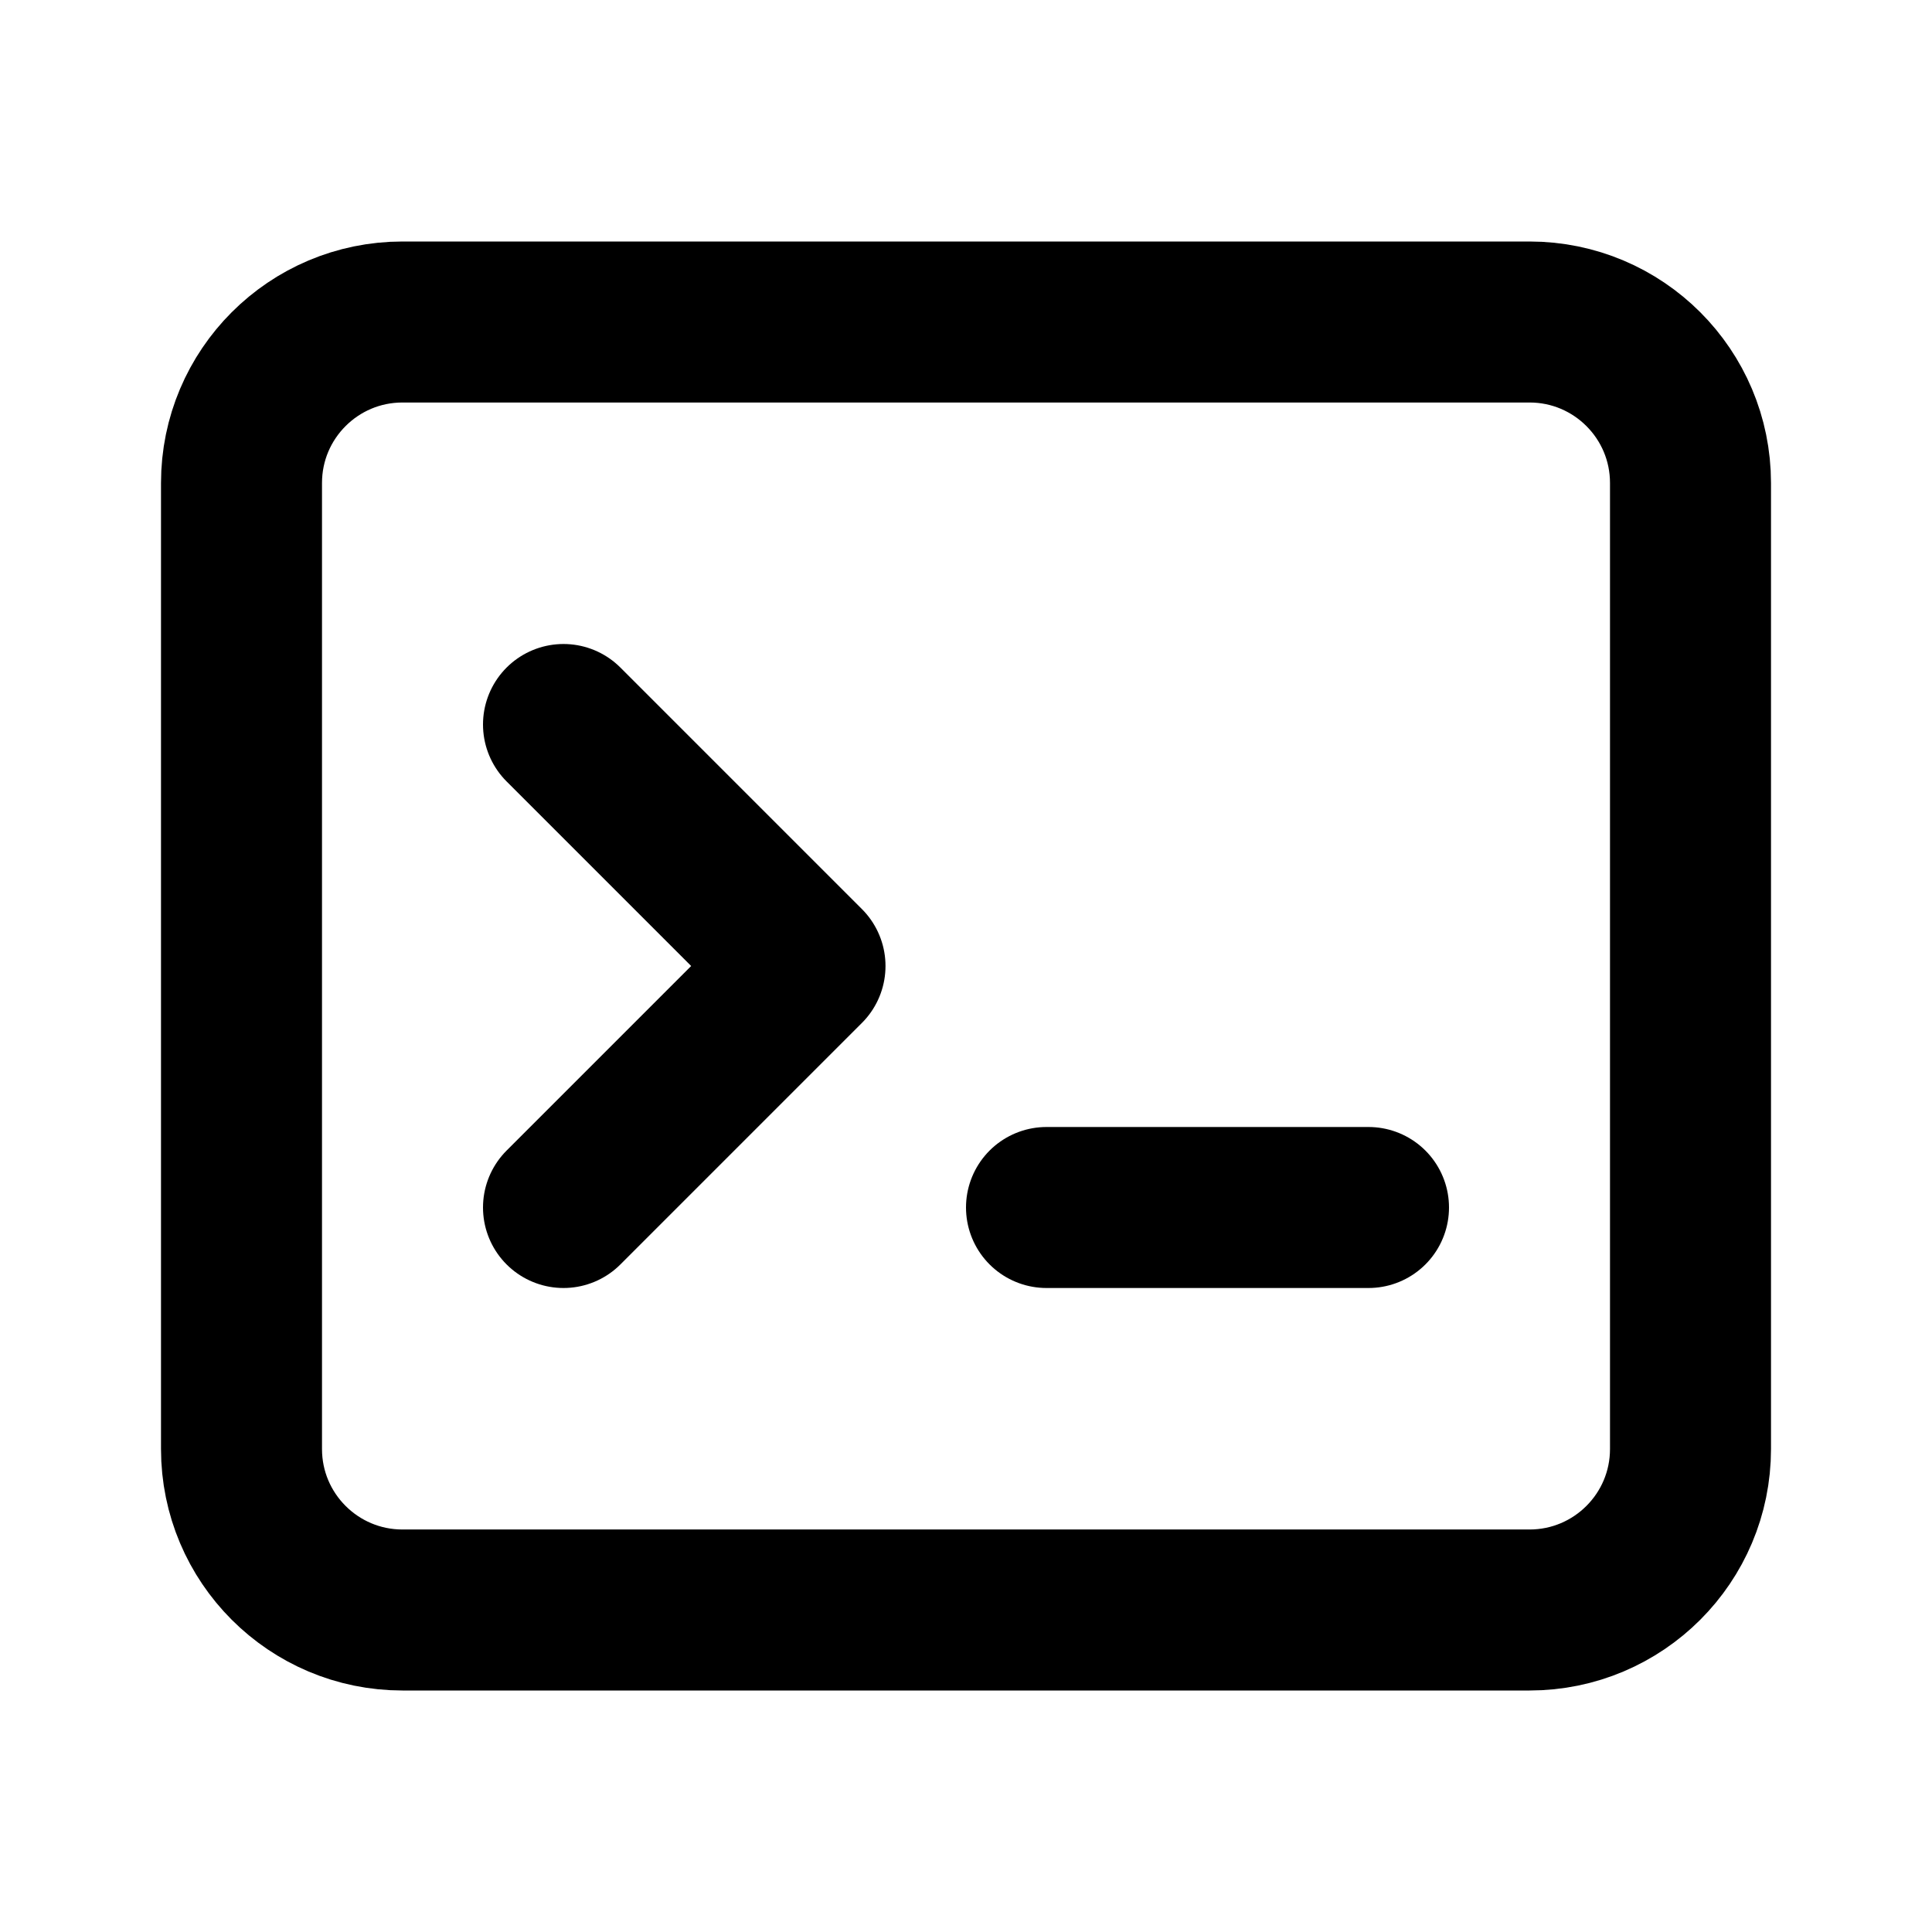
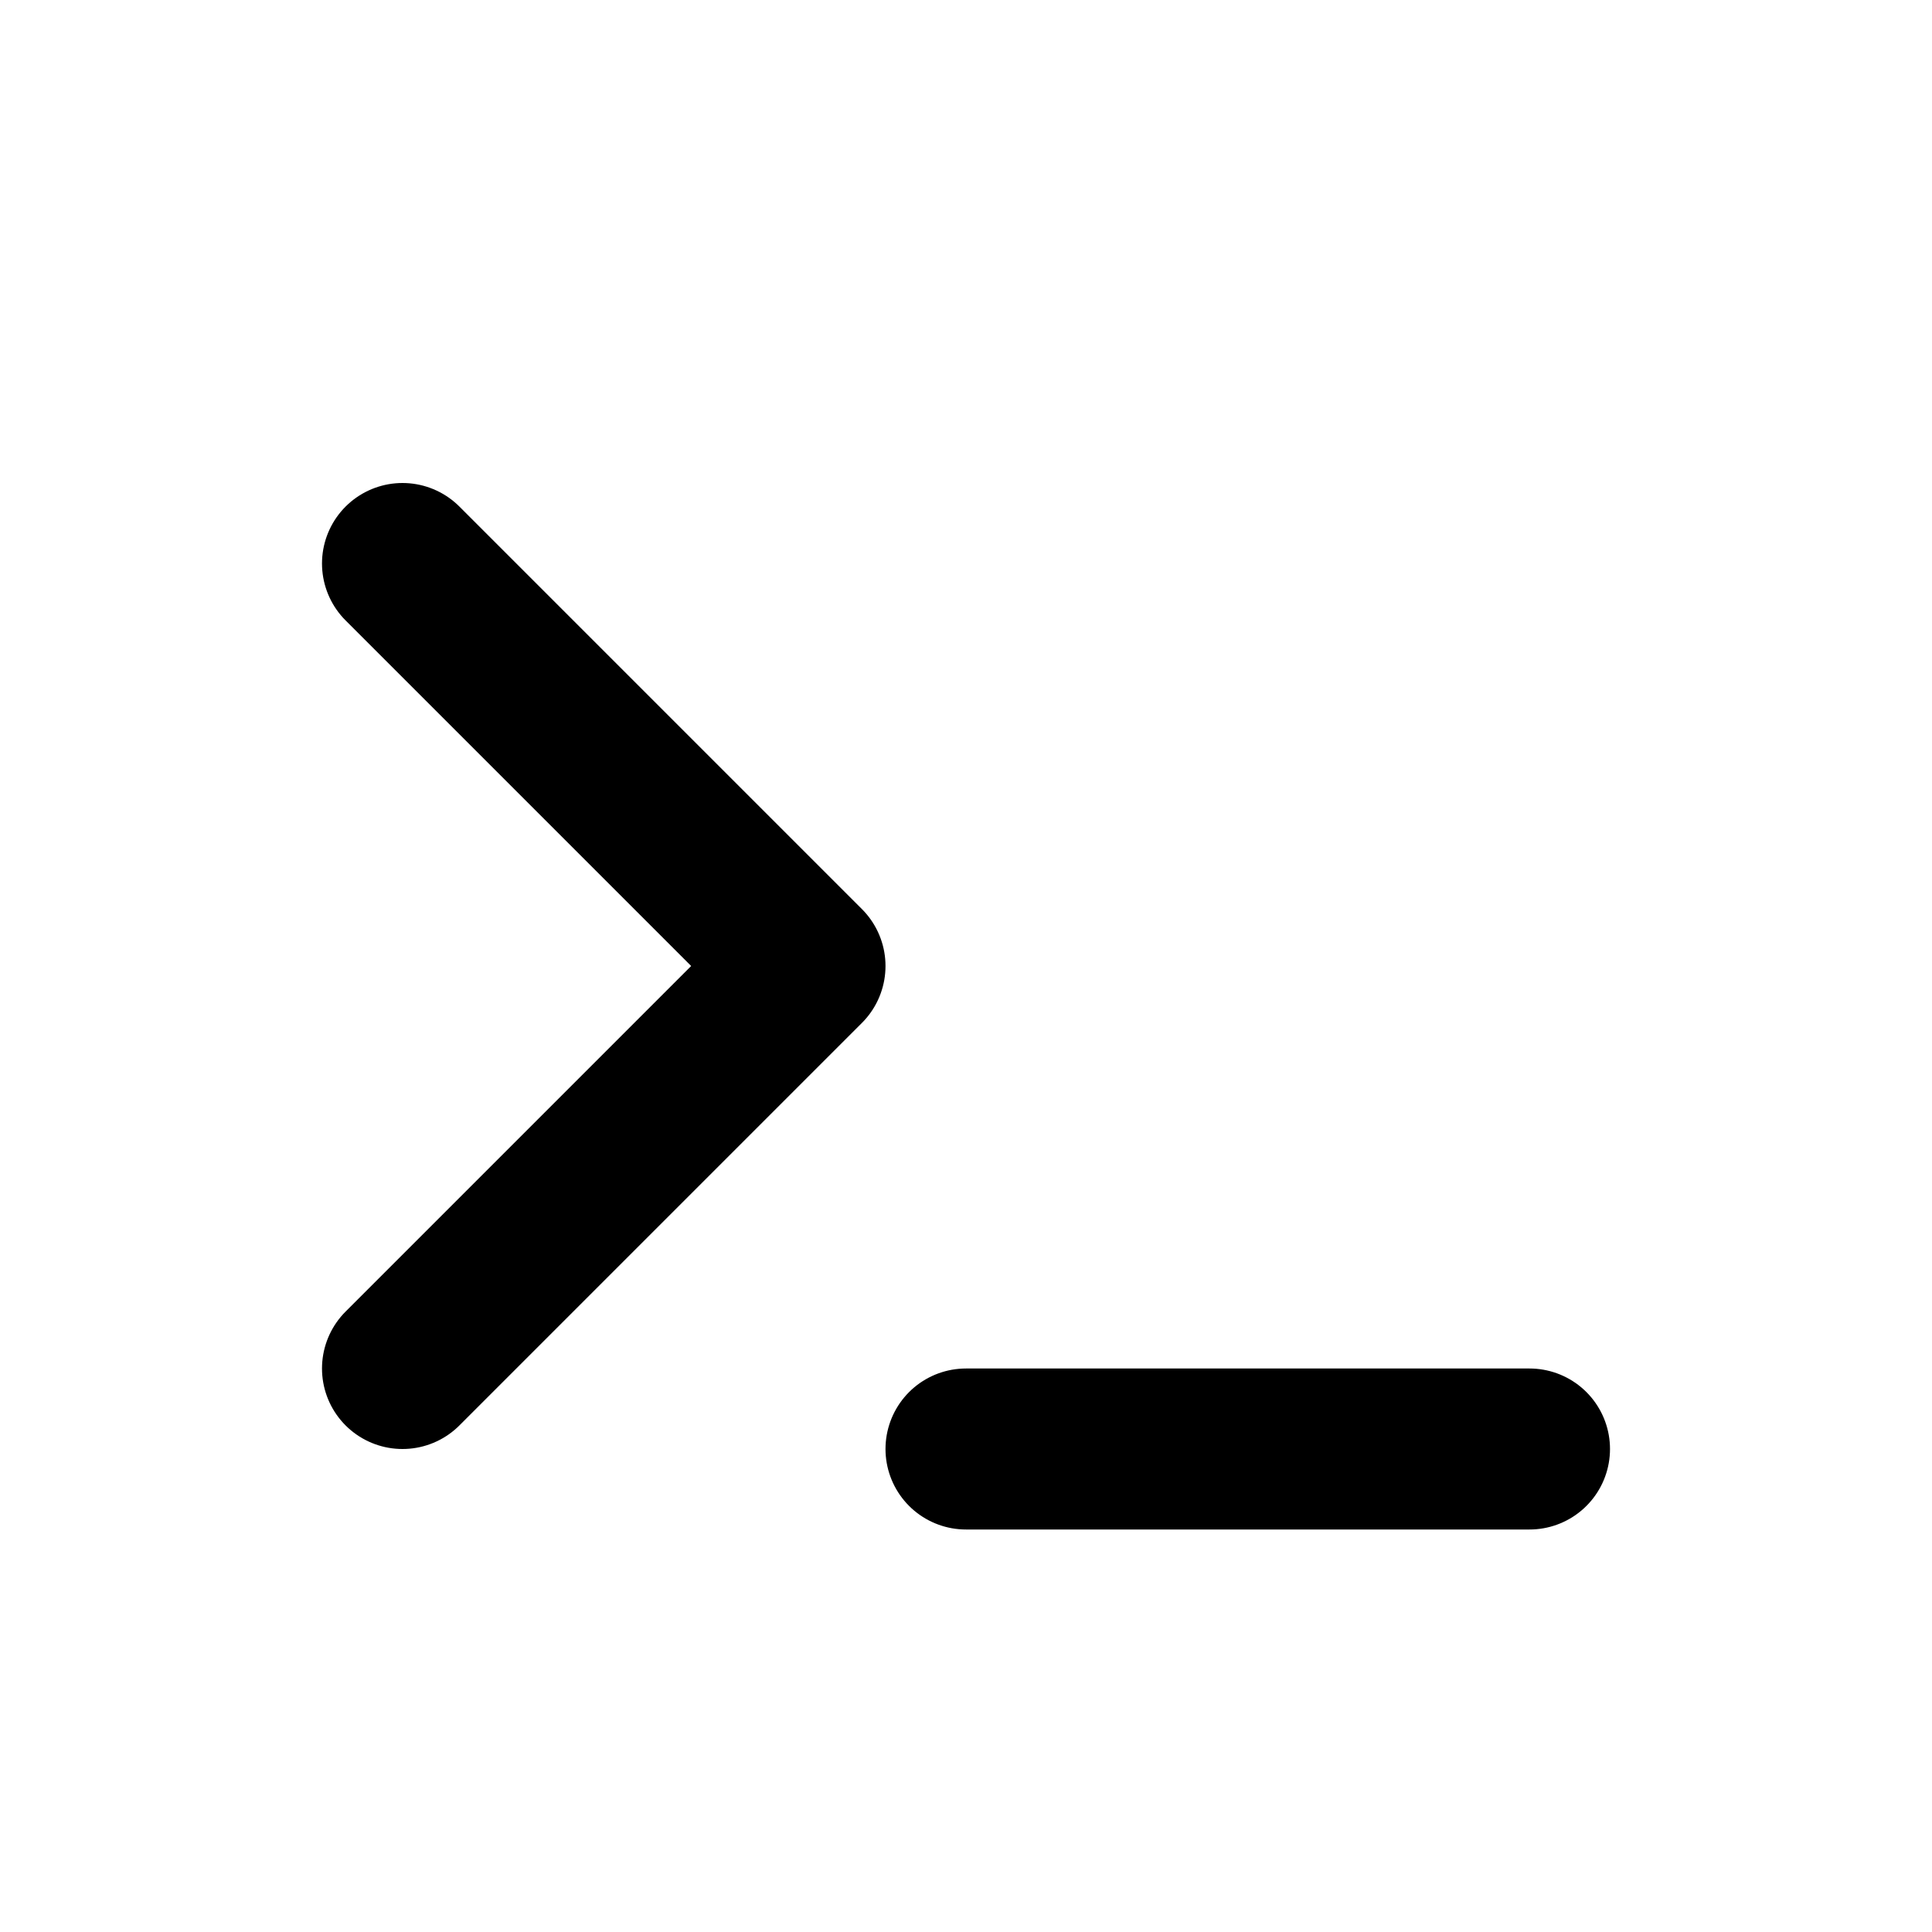
<svg xmlns="http://www.w3.org/2000/svg" viewBox="0 0 24 24" width="24" height="24" fill="none" stroke="currentColor" stroke-width="2" stroke-linecap="round" stroke-linejoin="round">
-   <rect x="3" y="4" width="18" height="16" rx="2" />
-   <path d="M7 9l3 3-3 3M13 15h4" />
+   <path d="M5 7l5 5-5 5M12 18h7" />
</svg>
